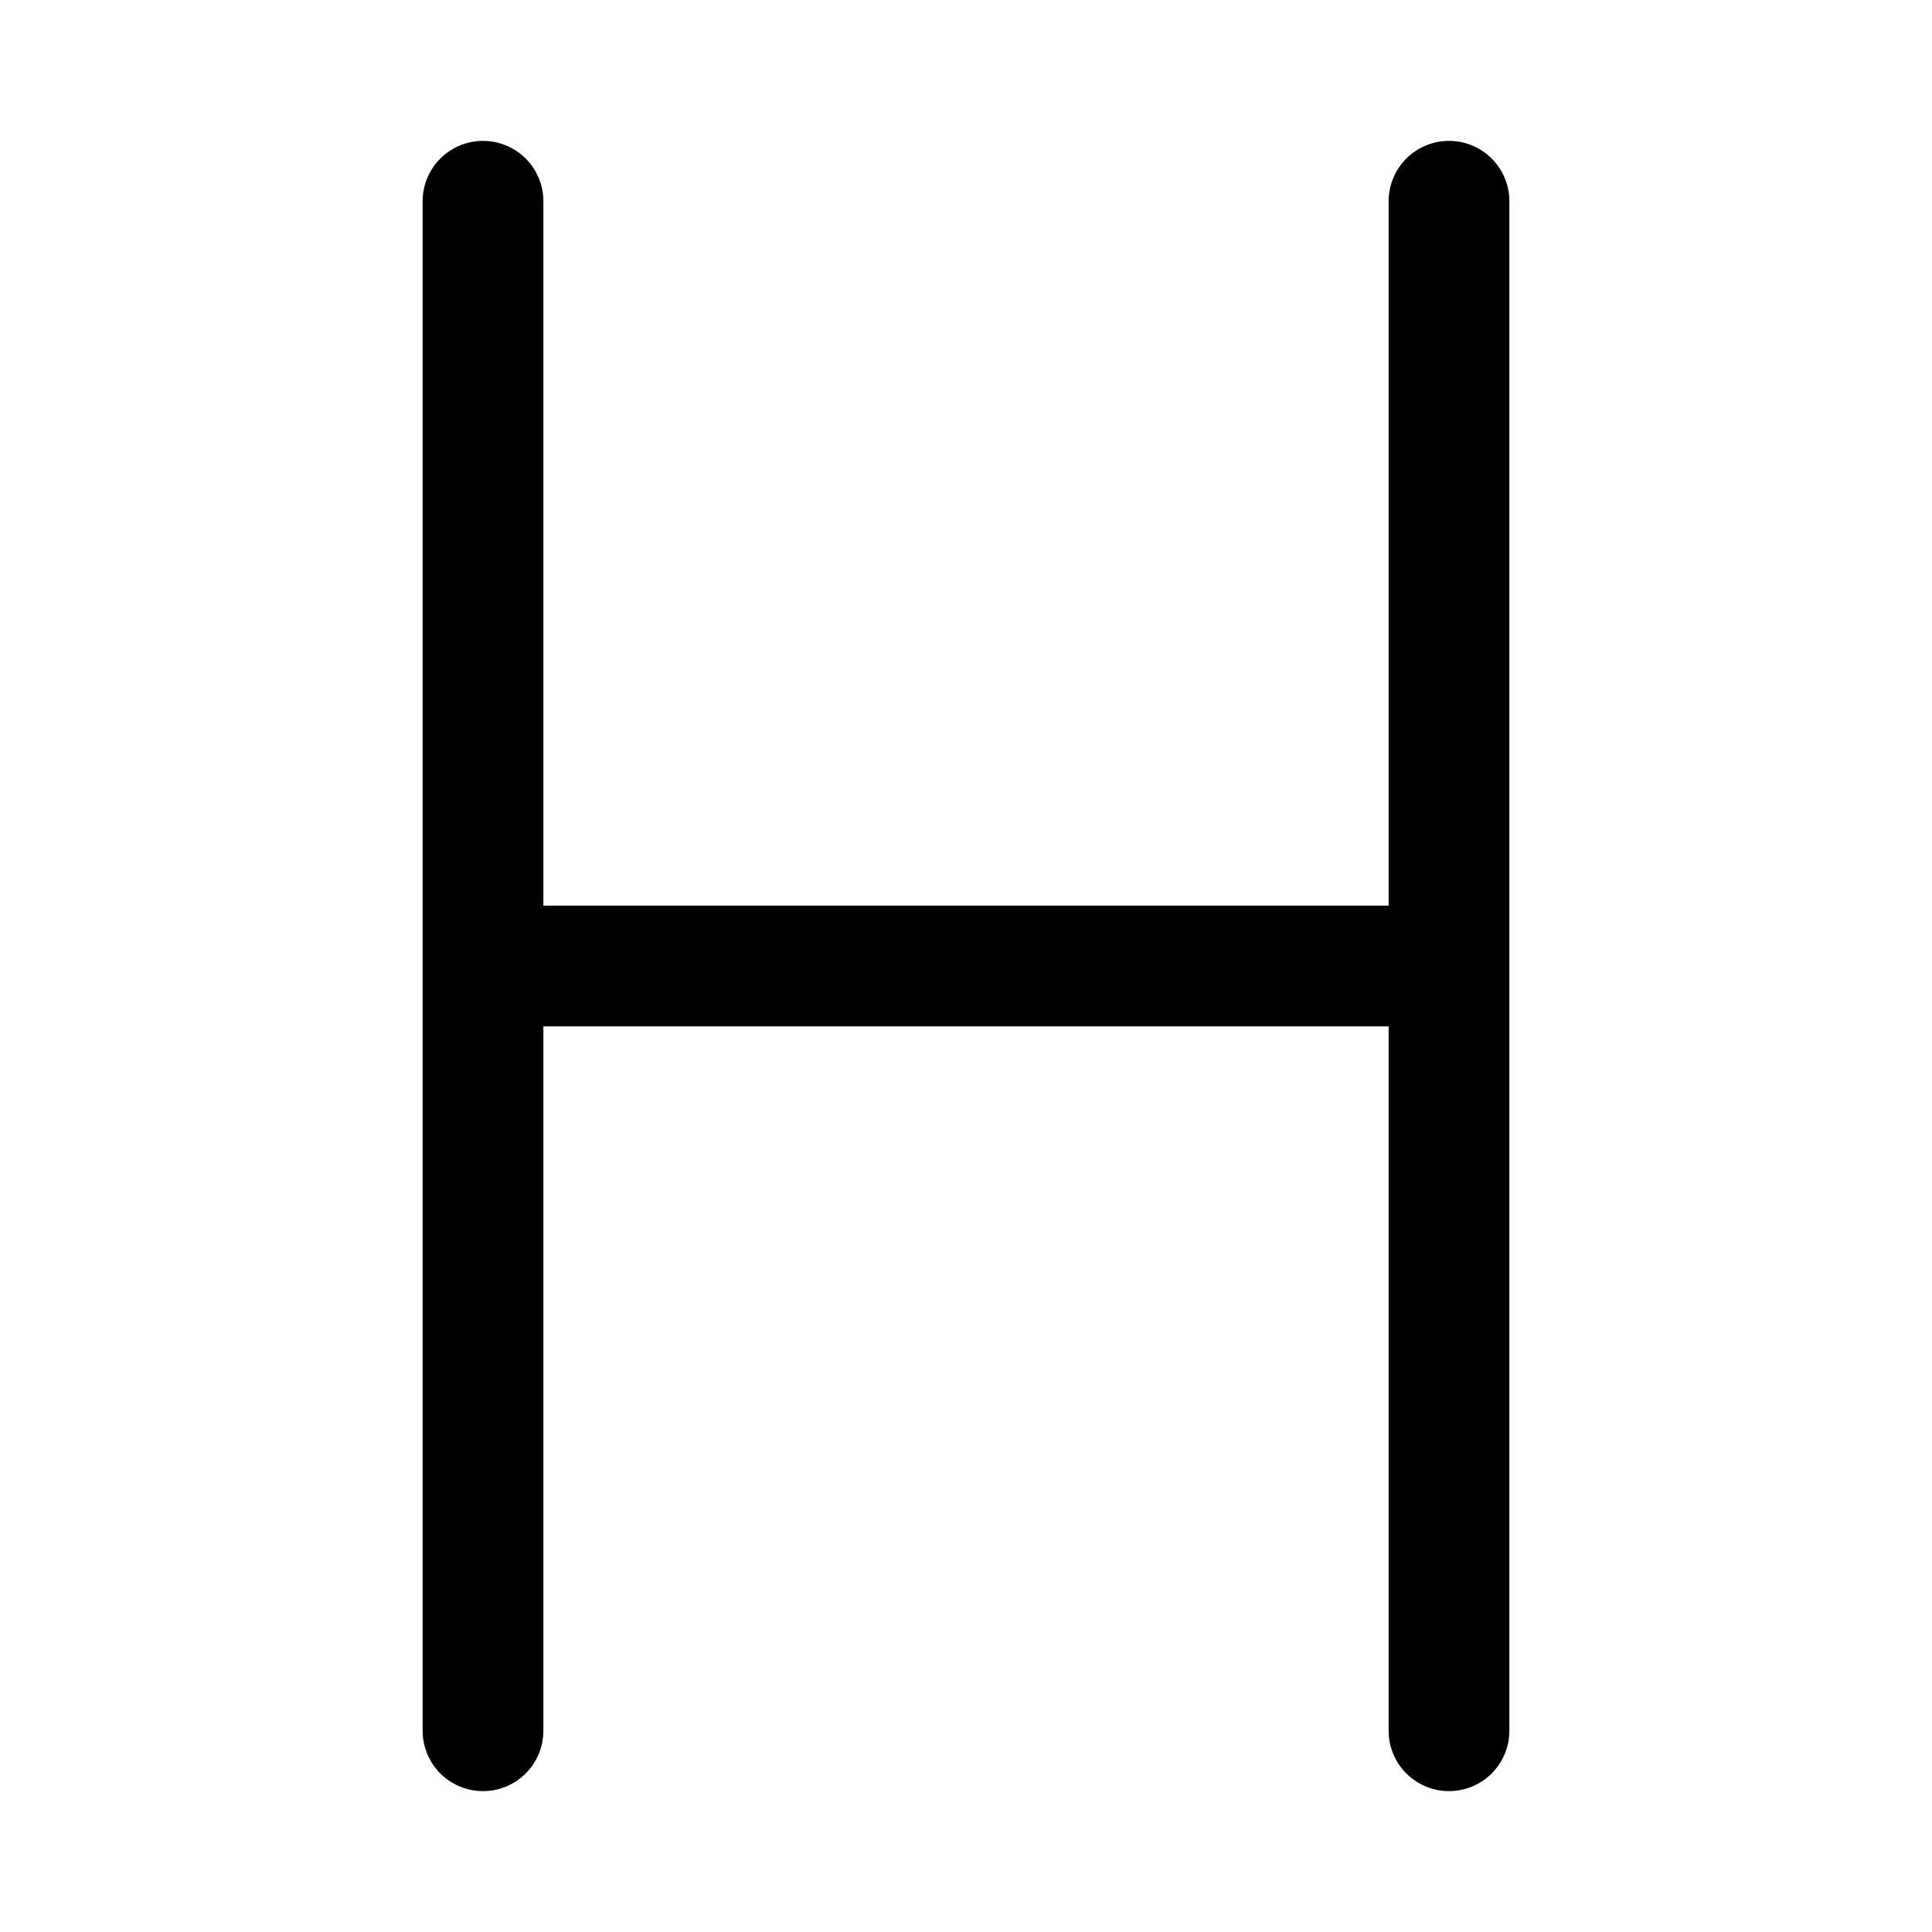
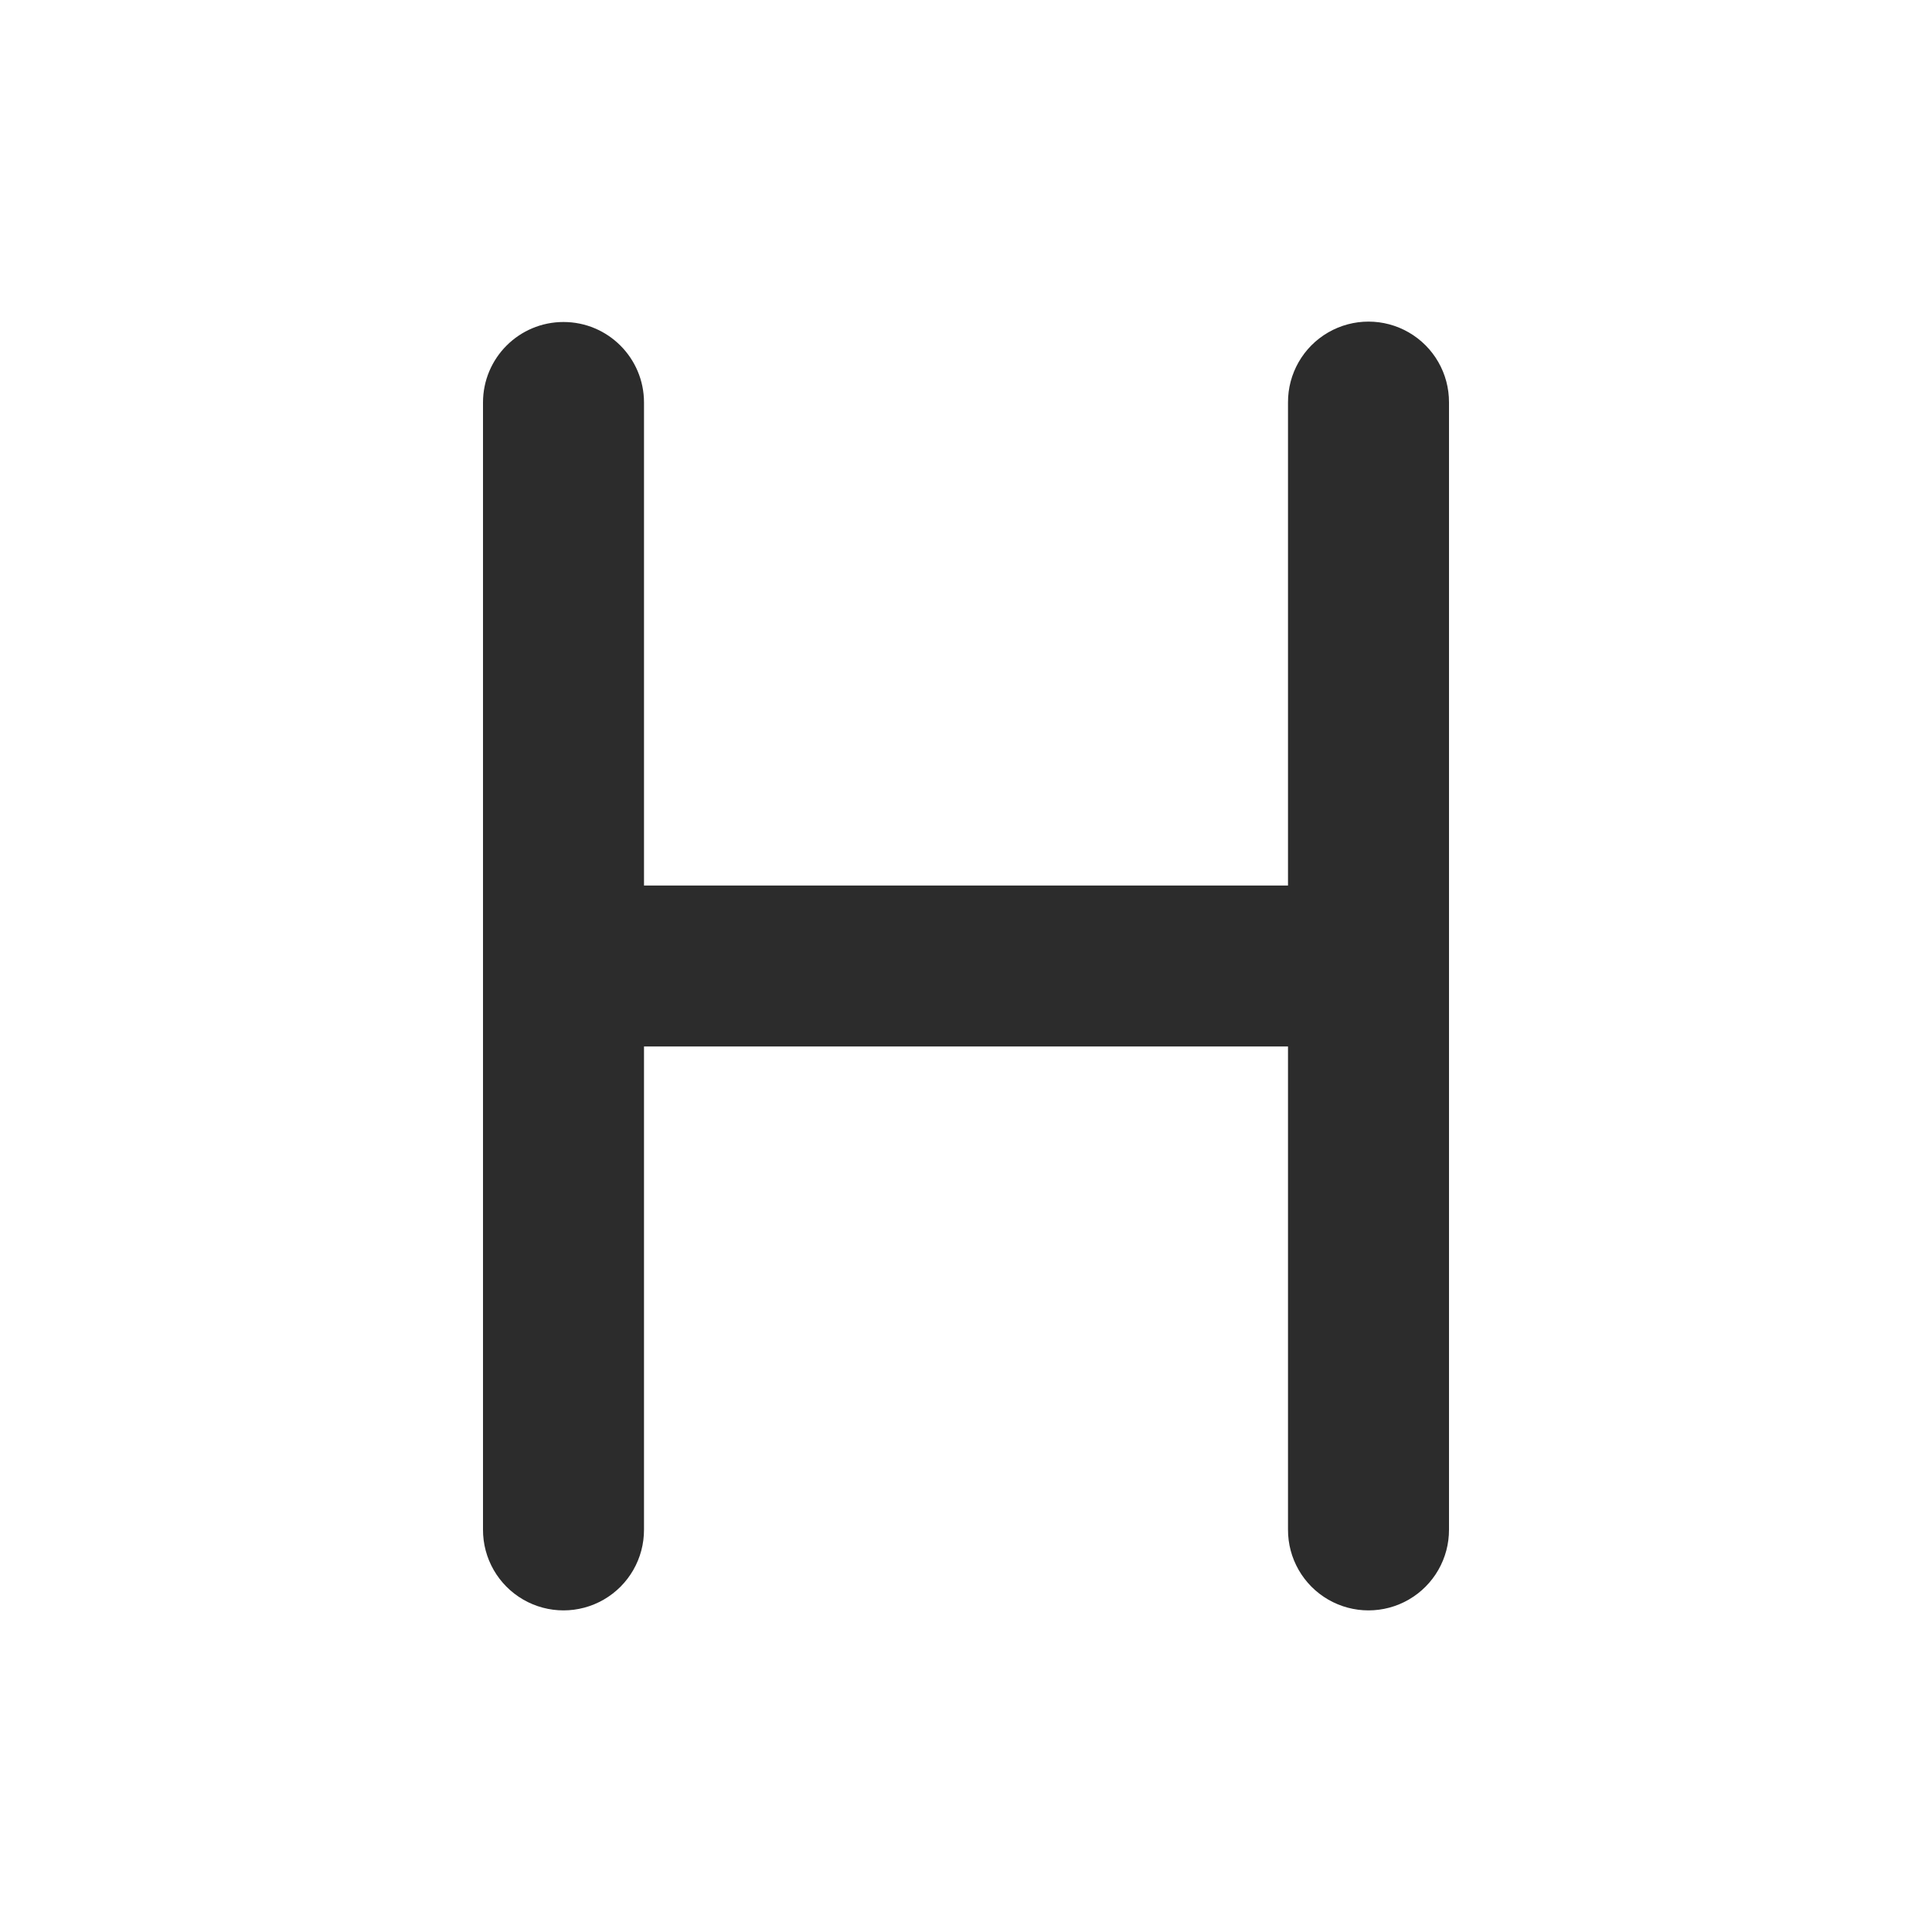
- <svg xmlns="http://www.w3.org/2000/svg" width="24" height="24" viewBox="0 0 48 48" fill="none">
-   <path d="M12 5v38M36 5v38M12 24h24" stroke="currentColor" stroke-width="3" stroke-linecap="round" stroke-linejoin="round" />
+ <svg xmlns="http://www.w3.org/2000/svg" t="1759224299561" class="icon" viewBox="0 0 1024 1024" version="1.1" p-id="1904" width="32" height="32">
+   <path d="M298.667 170.667a42.667 42.667 0 0 1 42.667 42.667v256h341.333V213.333a42.667 42.667 0 1 1 85.333 0v597.333a42.667 42.667 0 1 1-85.333 0v-256H341.333v256a42.667 42.667 0 1 1-85.333 0V213.333a42.667 42.667 0 0 1 42.667-42.667z" p-id="1905" fill="#2c2c2c" />
</svg>
